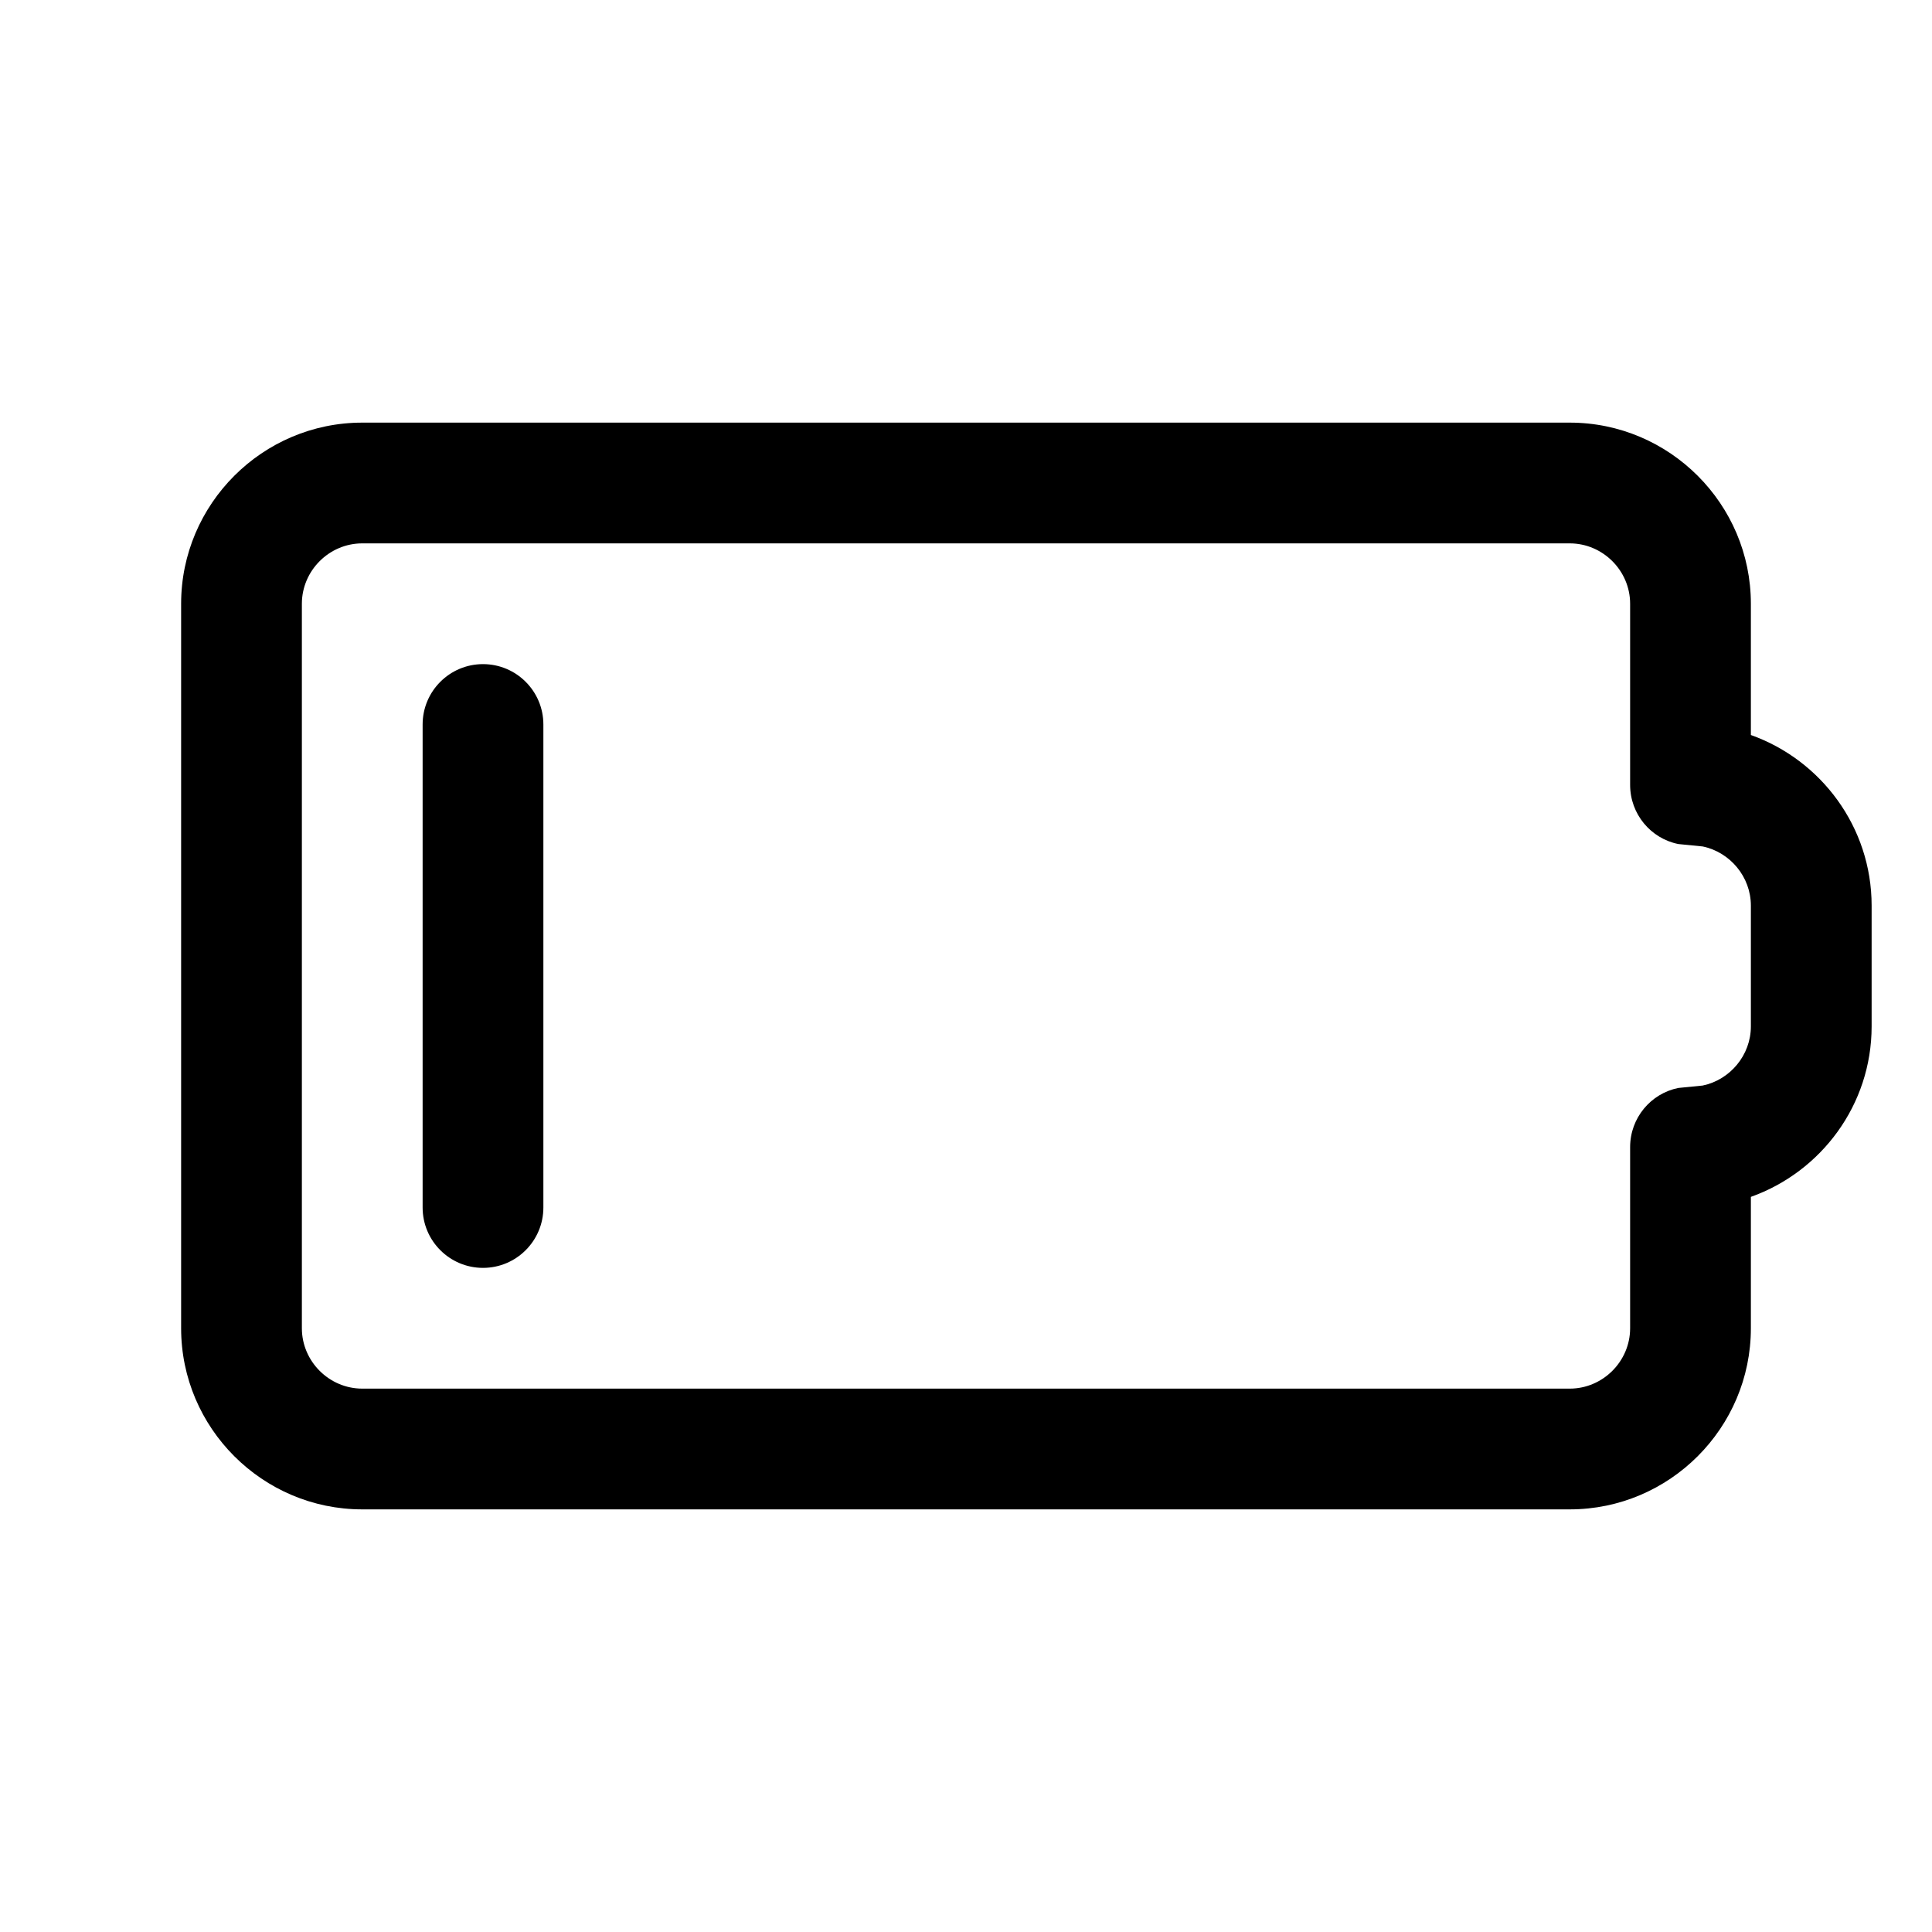
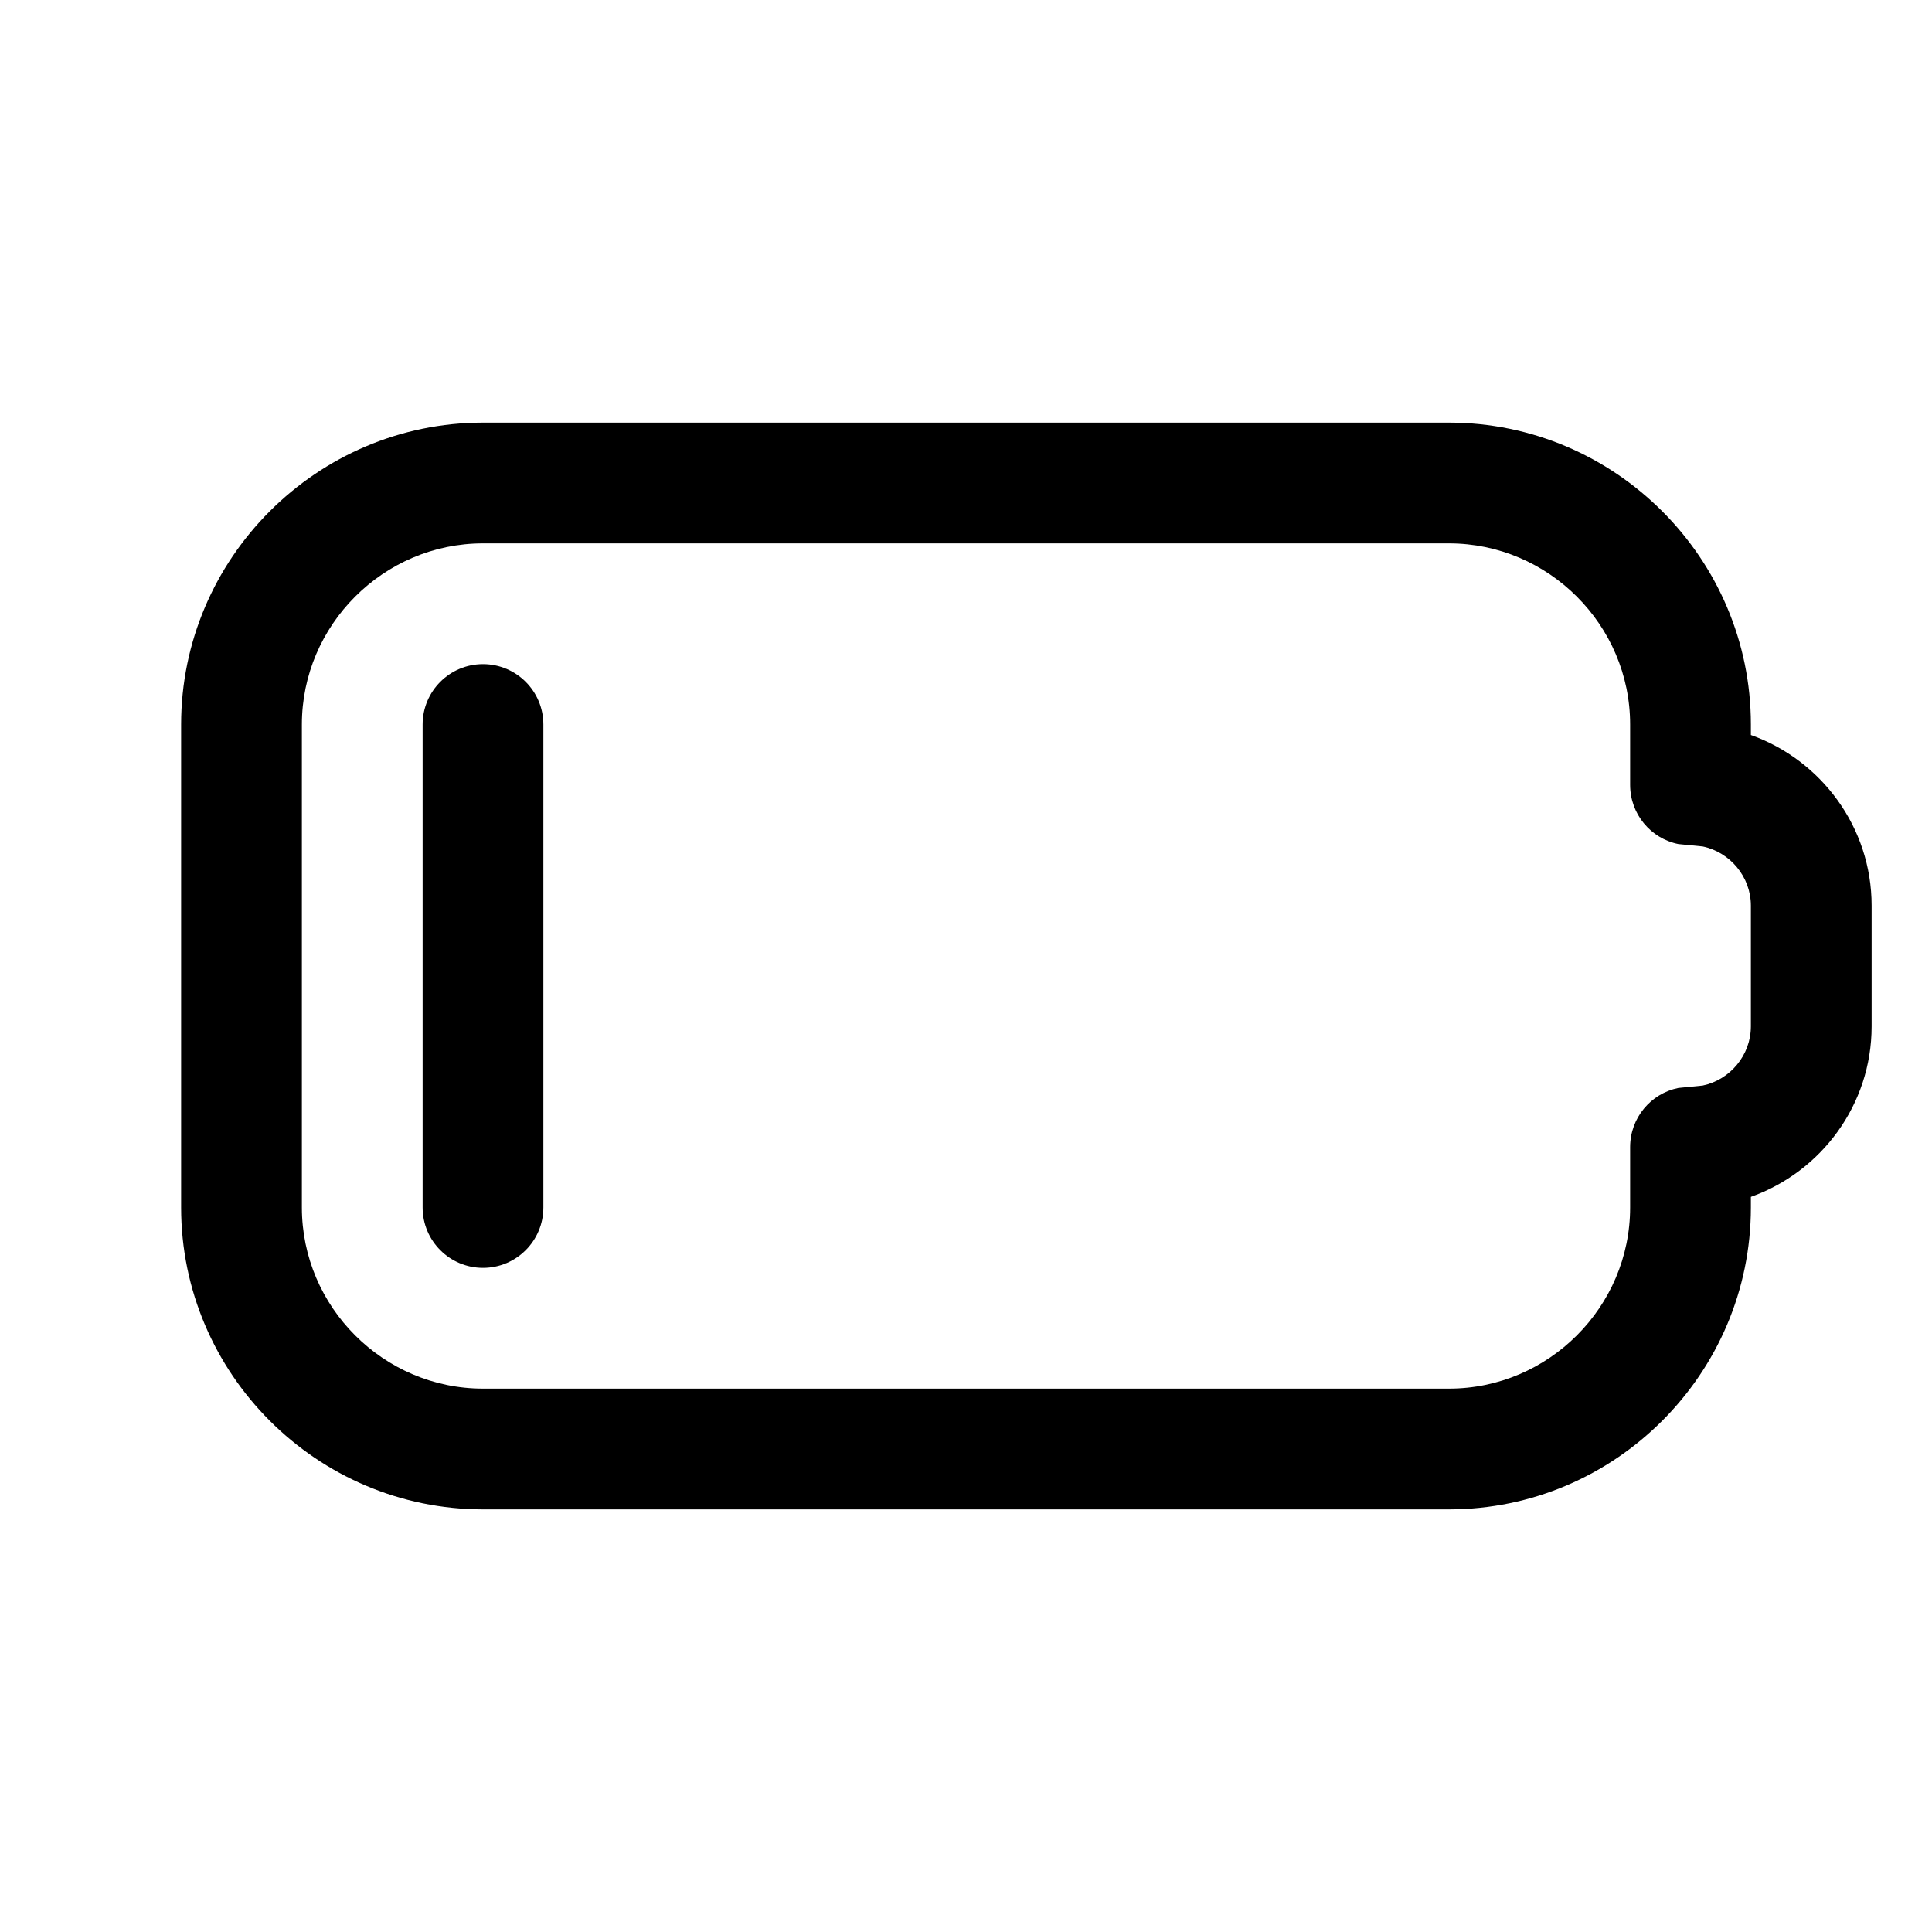
<svg xmlns="http://www.w3.org/2000/svg" width="16" height="16" viewBox="0 0 16 16" fill="none">
  <path d="M4 5.5C4.276 5.5 4.5 5.724 4.5 6V10C4.5 10.276 4.276 10.5 4 10.5C3.724 10.5 3.5 10.276 3.5 10V6C3.5 5.724 3.724 5.5 4 5.5Z" fill="black" />
-   <path fill-rule="evenodd" clip-rule="evenodd" d="M13 3.5C13.826 3.5 14.5 4.174 14.5 5V6.087C15.081 6.294 15.5 6.849 15.5 7.5V8.5C15.5 9.151 15.081 9.705 14.5 9.912V11C14.5 11.826 13.826 12.5 13 12.5H3C2.174 12.5 1.5 11.826 1.5 11V5C1.5 4.174 2.174 3.5 3 3.5H13ZM3 4.5C2.726 4.5 2.5 4.726 2.5 5V11C2.5 11.274 2.726 11.5 3 11.5H13C13.274 11.5 13.5 11.274 13.5 11V9.5C13.5 9.258 13.671 9.056 13.899 9.01L14.101 8.99C14.327 8.943 14.5 8.739 14.5 8.5V7.5C14.5 7.261 14.327 7.057 14.101 7.01L13.899 6.99C13.671 6.944 13.5 6.742 13.5 6.5V5C13.5 4.726 13.274 4.5 13 4.5H3Z" fill="black" />
+   <path fill-rule="evenodd" clip-rule="evenodd" d="M12 3.5C13.376 3.5 14.5 4.624 14.5 6V6.087C15.081 6.294 15.5 6.849 15.5 7.5V8.5C15.5 9.151 15.081 9.705 14.5 9.912V10C14.5 11.376 13.376 12.5 12 12.5H4C2.624 12.5 1.5 11.376 1.5 10V6C1.5 4.624 2.624 3.5 4 3.5H12ZM4 4.5C3.176 4.5 2.5 5.176 2.5 6V10C2.5 10.824 3.176 11.5 4 11.5H12C12.824 11.5 13.5 10.824 13.5 10V9.5C13.5 9.258 13.671 9.056 13.899 9.01L14.101 8.99C14.327 8.943 14.5 8.739 14.5 8.5V7.5C14.5 7.261 14.327 7.057 14.101 7.01L13.899 6.99C13.671 6.944 13.5 6.742 13.5 6.5V6C13.5 5.176 12.824 4.5 12 4.5H4Z" fill="black" />
</svg>
